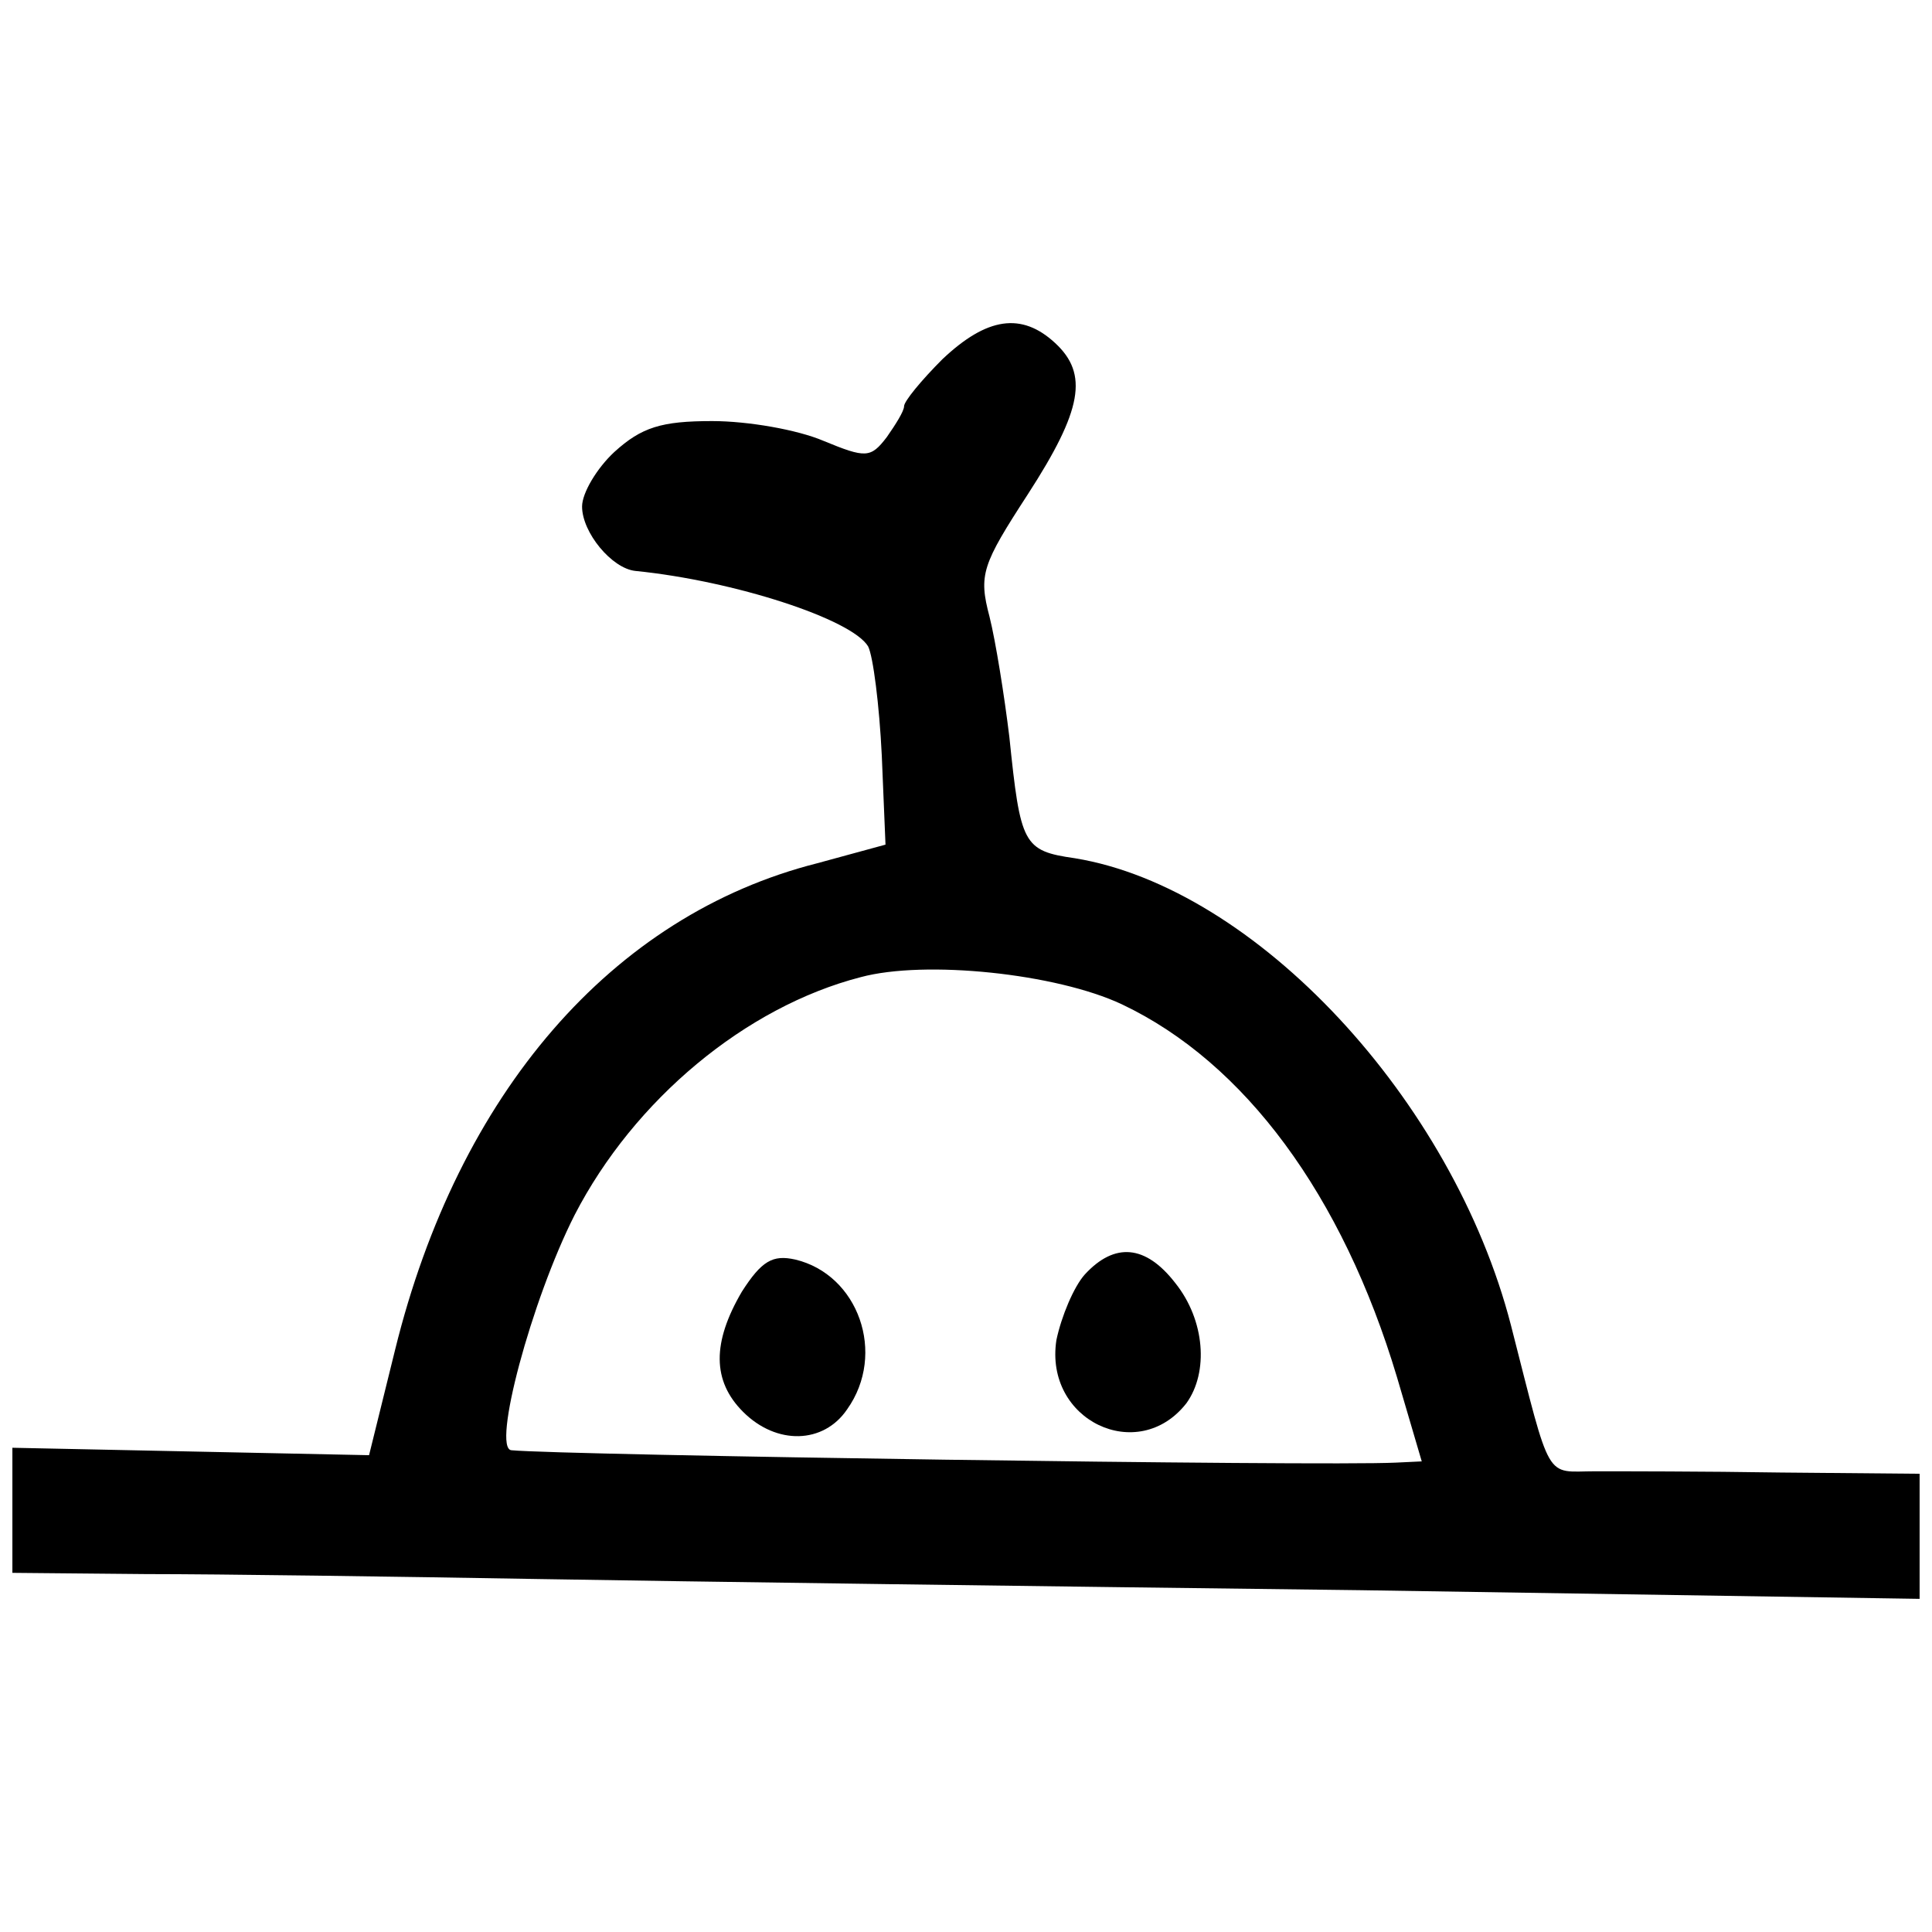
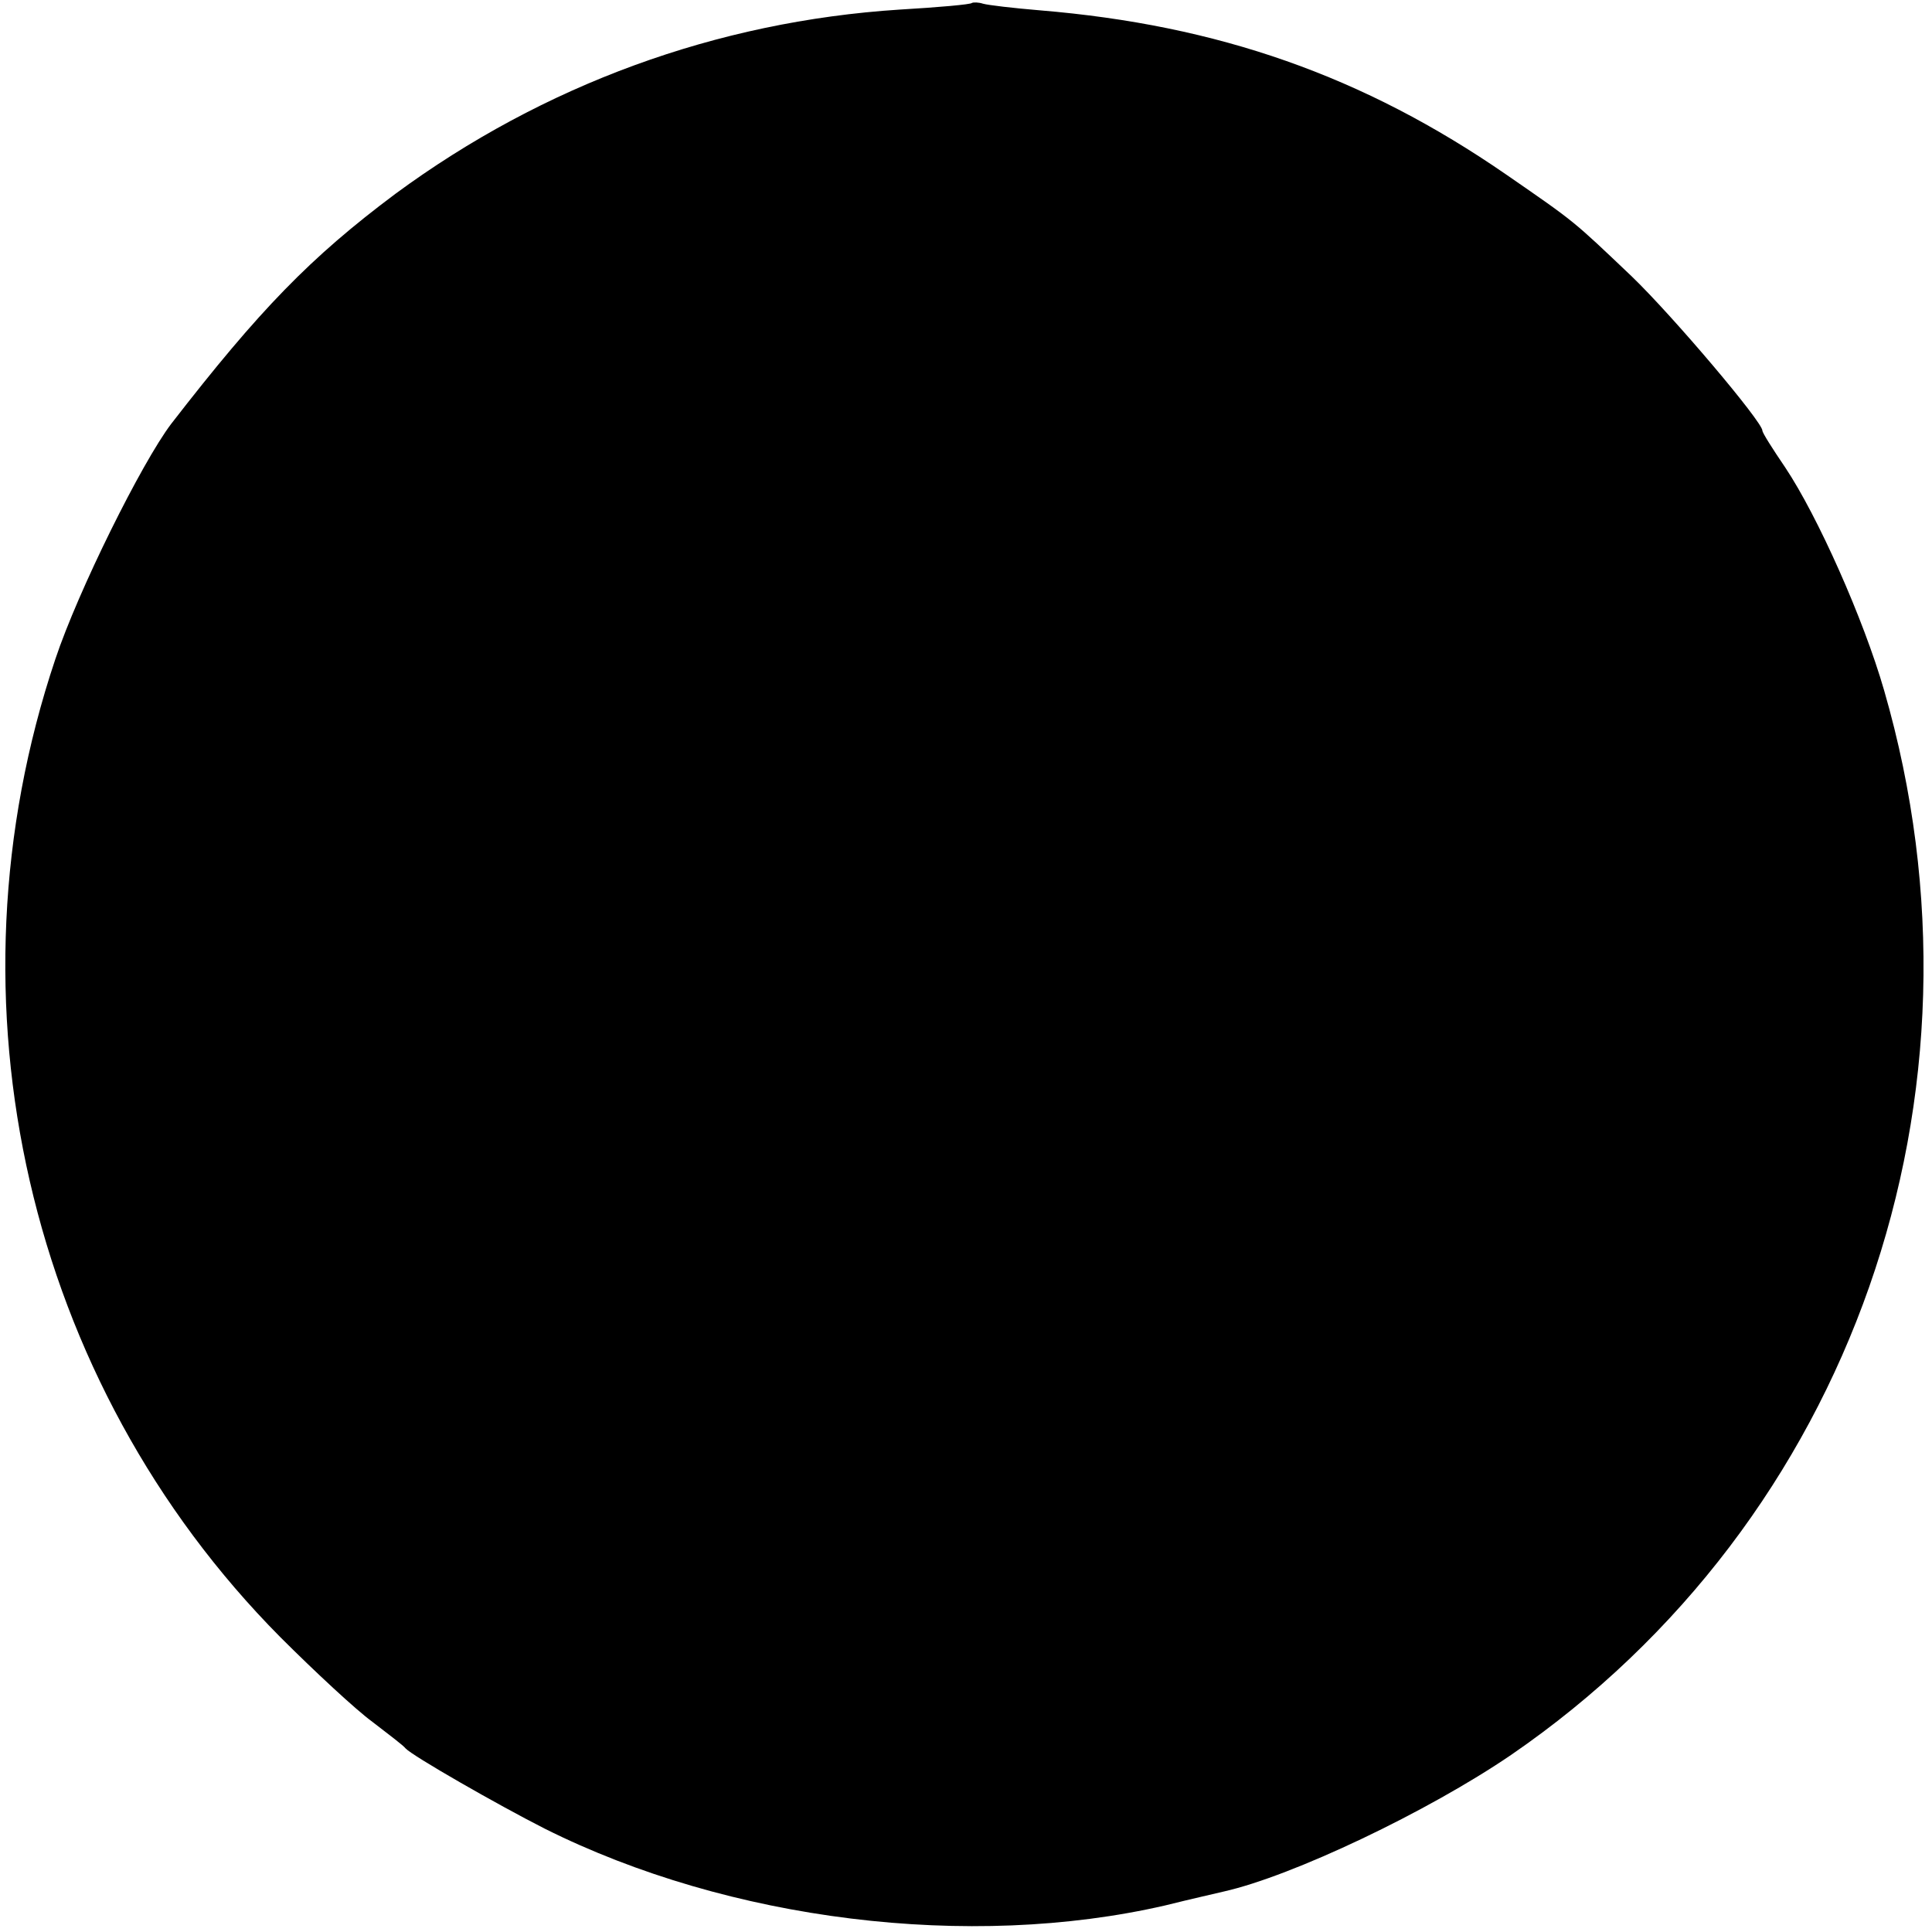
- <svg xmlns="http://www.w3.org/2000/svg" version="1.0" width="156pt" height="156pt" viewBox="0 0 156 156" preserveAspectRatio="xMidYMid meet">
-   <g transform="translate(0,156) scale(0.1,-0.1)" fill="#000000" stroke="none">
-     <path d="M761 1270 c-17 -17 -31 -34 -31 -38 0 -4 -7 -15 -14 -25 -13 -17 -17 -17 -51 -3 -21 9 -61 16 -90 16 -41 0 -57 -5 -79 -25 -14 -13 -26 -33 -26 -44 0 -21 24 -50 43 -52 80 -8 175 -39 188 -61 4 -8 9 -47 11 -88 l3 -72 -55 -15 c-166 -42 -290 -186 -341 -393 l-21 -85 -144 3 -144 3 0 -50 0 -51 108 -1 c59 0 201 -2 317 -4 116 -2 414 -6 663 -9 l452 -7 0 51 0 50 -112 1 c-62 1 -130 1 -150 1 -41 0 -35 -11 -68 118 -47 182 -206 353 -352 377 -42 6 -44 11 -53 98 -4 33 -11 77 -16 97 -9 34 -6 42 31 99 44 68 49 97 22 122 -27 25 -55 21 -91 -13z m145 -521 c99 -47 178 -154 222 -301 l20 -68 -21 -1 c-61 -3 -673 6 -714 10 -16 1 16 121 51 190 48 93 138 168 231 192 52 14 158 3 211 -22z" />
-     <path d="M599 517 c-24 -41 -24 -72 1 -97 27 -27 65 -26 84 2 32 45 9 109 -42 121 -18 4 -27 -1 -43 -26z" />
-     <path d="M876 531 c-9 -10 -19 -34 -23 -53 -10 -65 66 -101 105 -51 18 25 15 67 -9 97 -24 31 -49 33 -73 7z" />
+ <svg xmlns="http://www.w3.org/2000/svg" version="1.0" width="262pt" height="262pt" viewBox="0 0 262 262" preserveAspectRatio="xMidYMid meet">
+   <g transform="translate(0,262) scale(0.1,-0.1)" fill="#000000" stroke="none">
+     <path d="M1318 2616 c-1 -2 -46 -6 -98 -9 -248 -16 -483 -102 -684 -250 -115 -86 -184 -157 -304 -312 -40 -53 -126 -226 -157 -319 -156 -465 -38 -980 305 -1326 47 -47 103 -99 125 -115 22 -17 42 -32 45 -36 9 -10 124 -76 189 -109 250 -125 576 -165 841 -104 36 9 72 17 80 19 93 21 276 108 389 185 462 317 665 895 506 1444 -28 97 -90 236 -134 302 -17 25 -31 47 -31 50 0 12 -121 155 -177 209 -81 77 -76 73 -170 138 -194 134 -391 203 -633 223 -36 3 -70 7 -77 9 -6 2 -13 2 -15 1z" />
  </g>
</svg>
